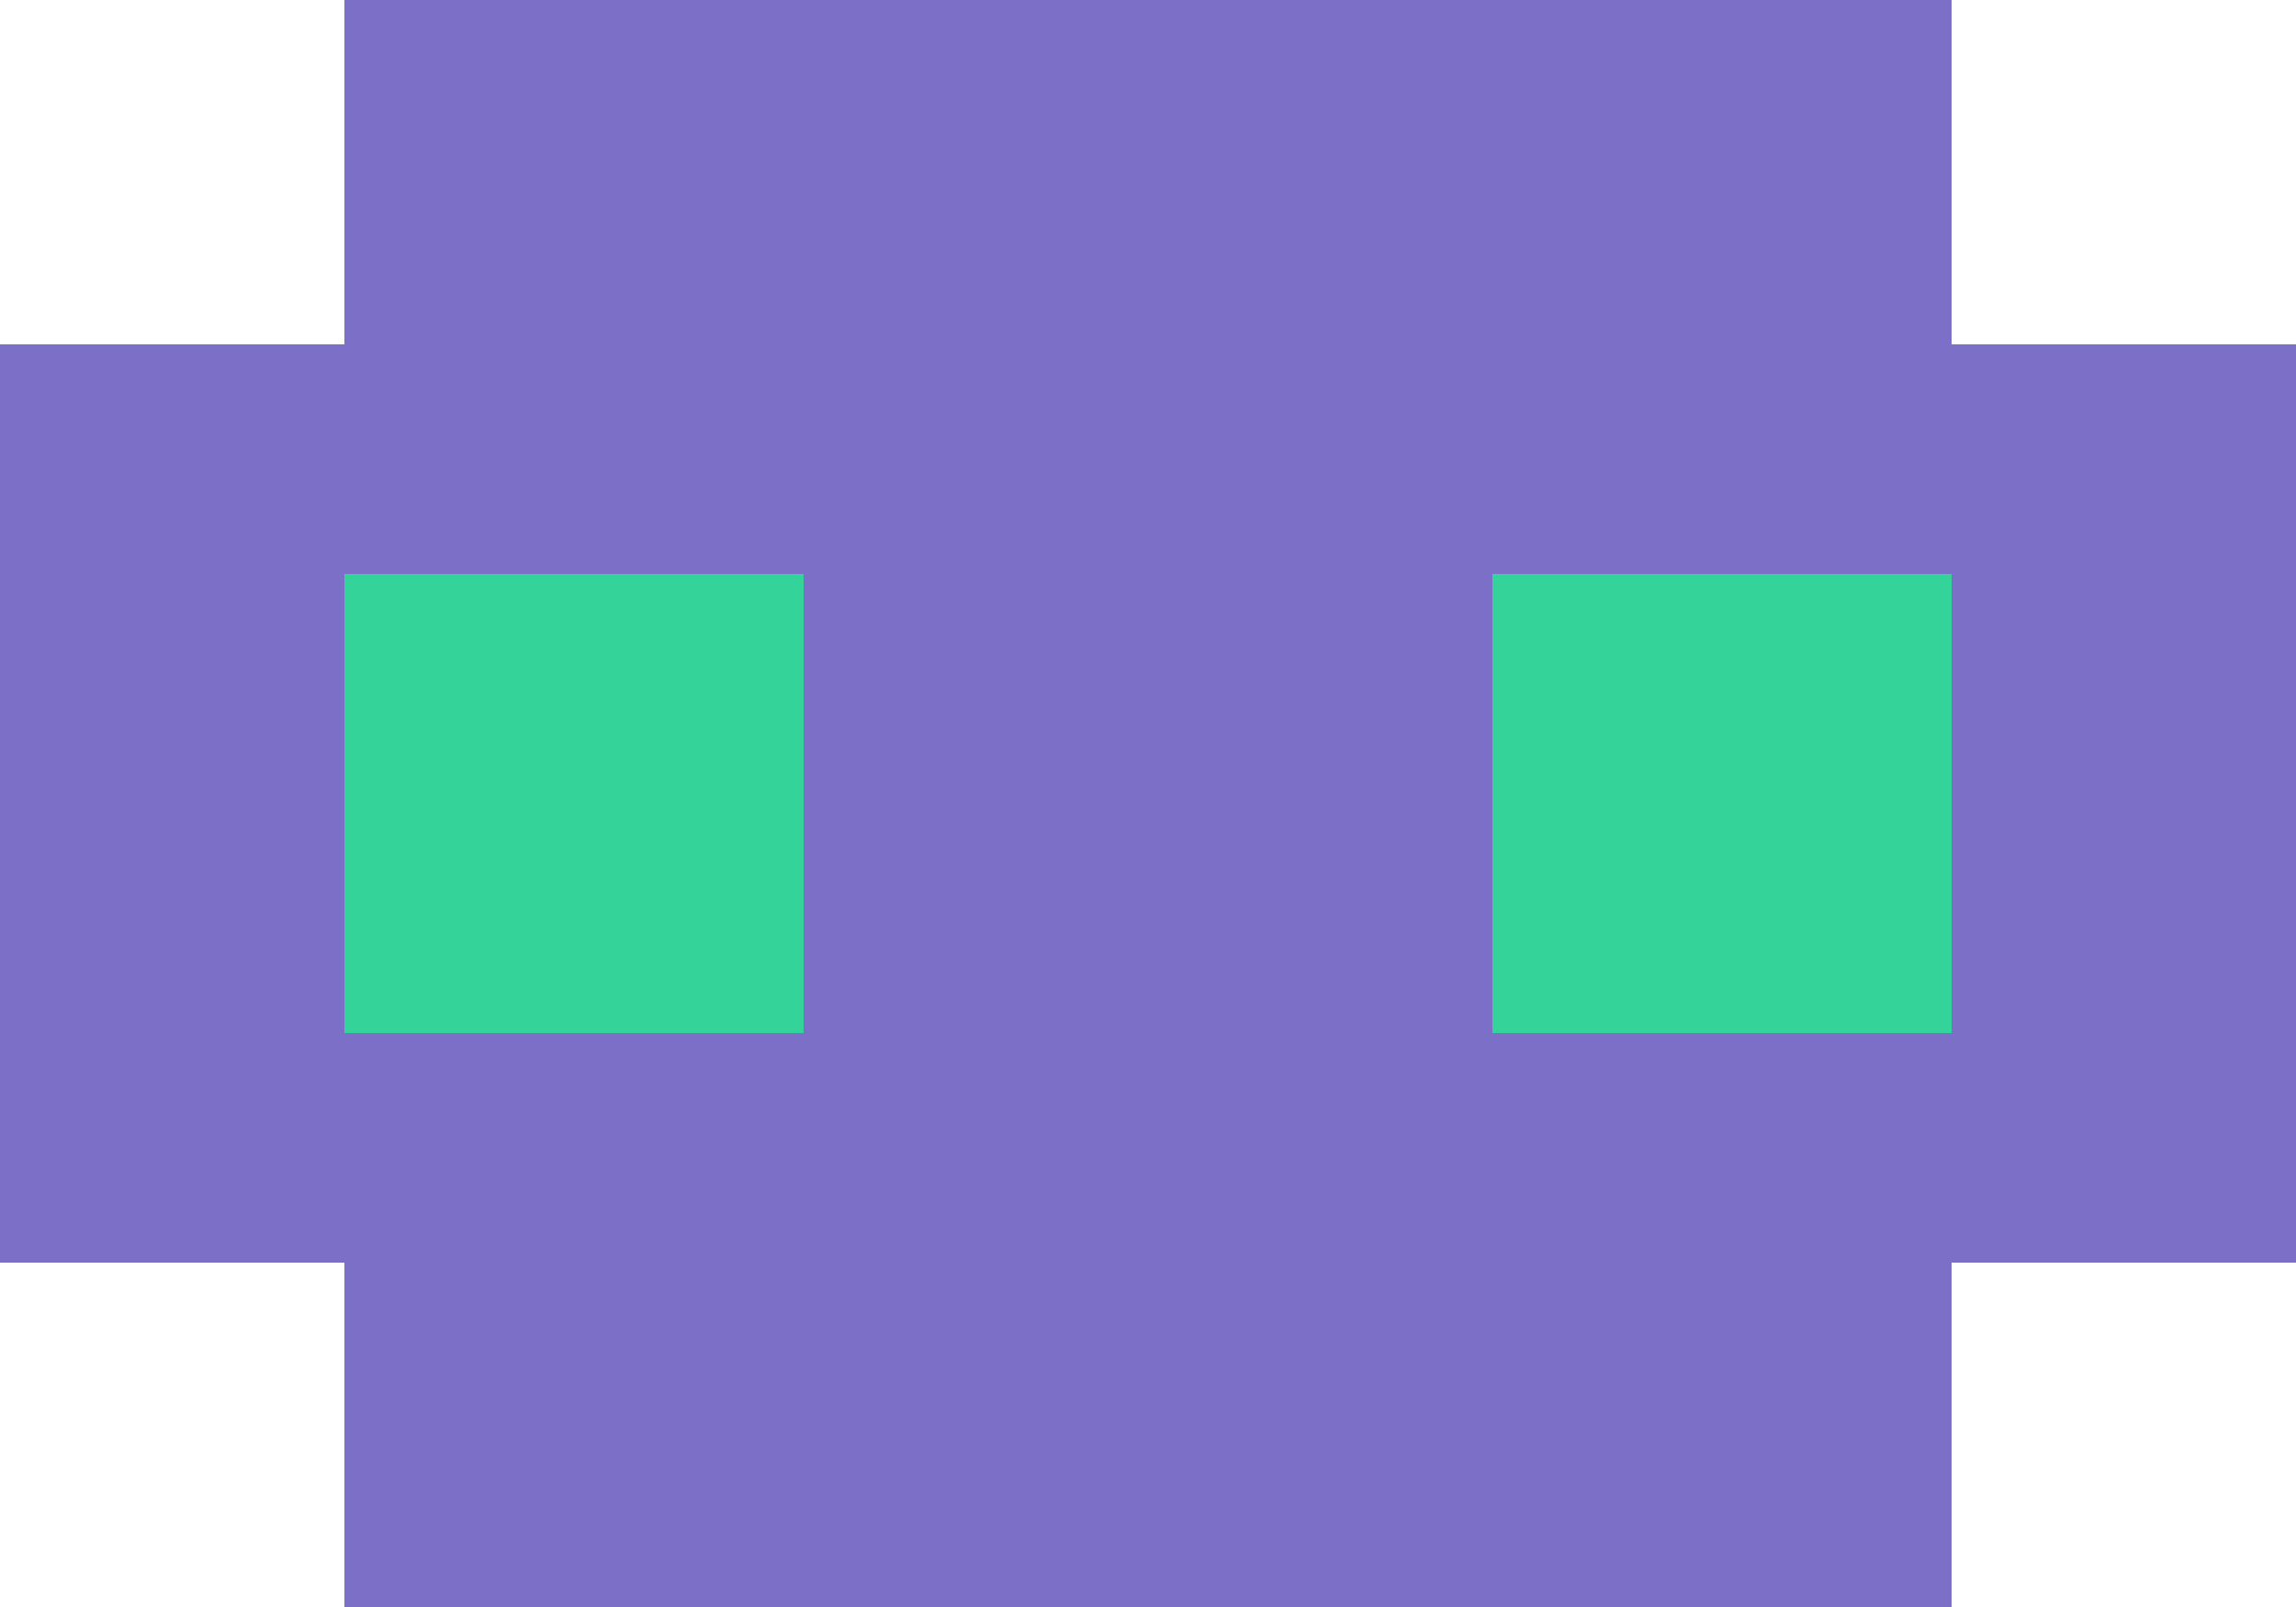
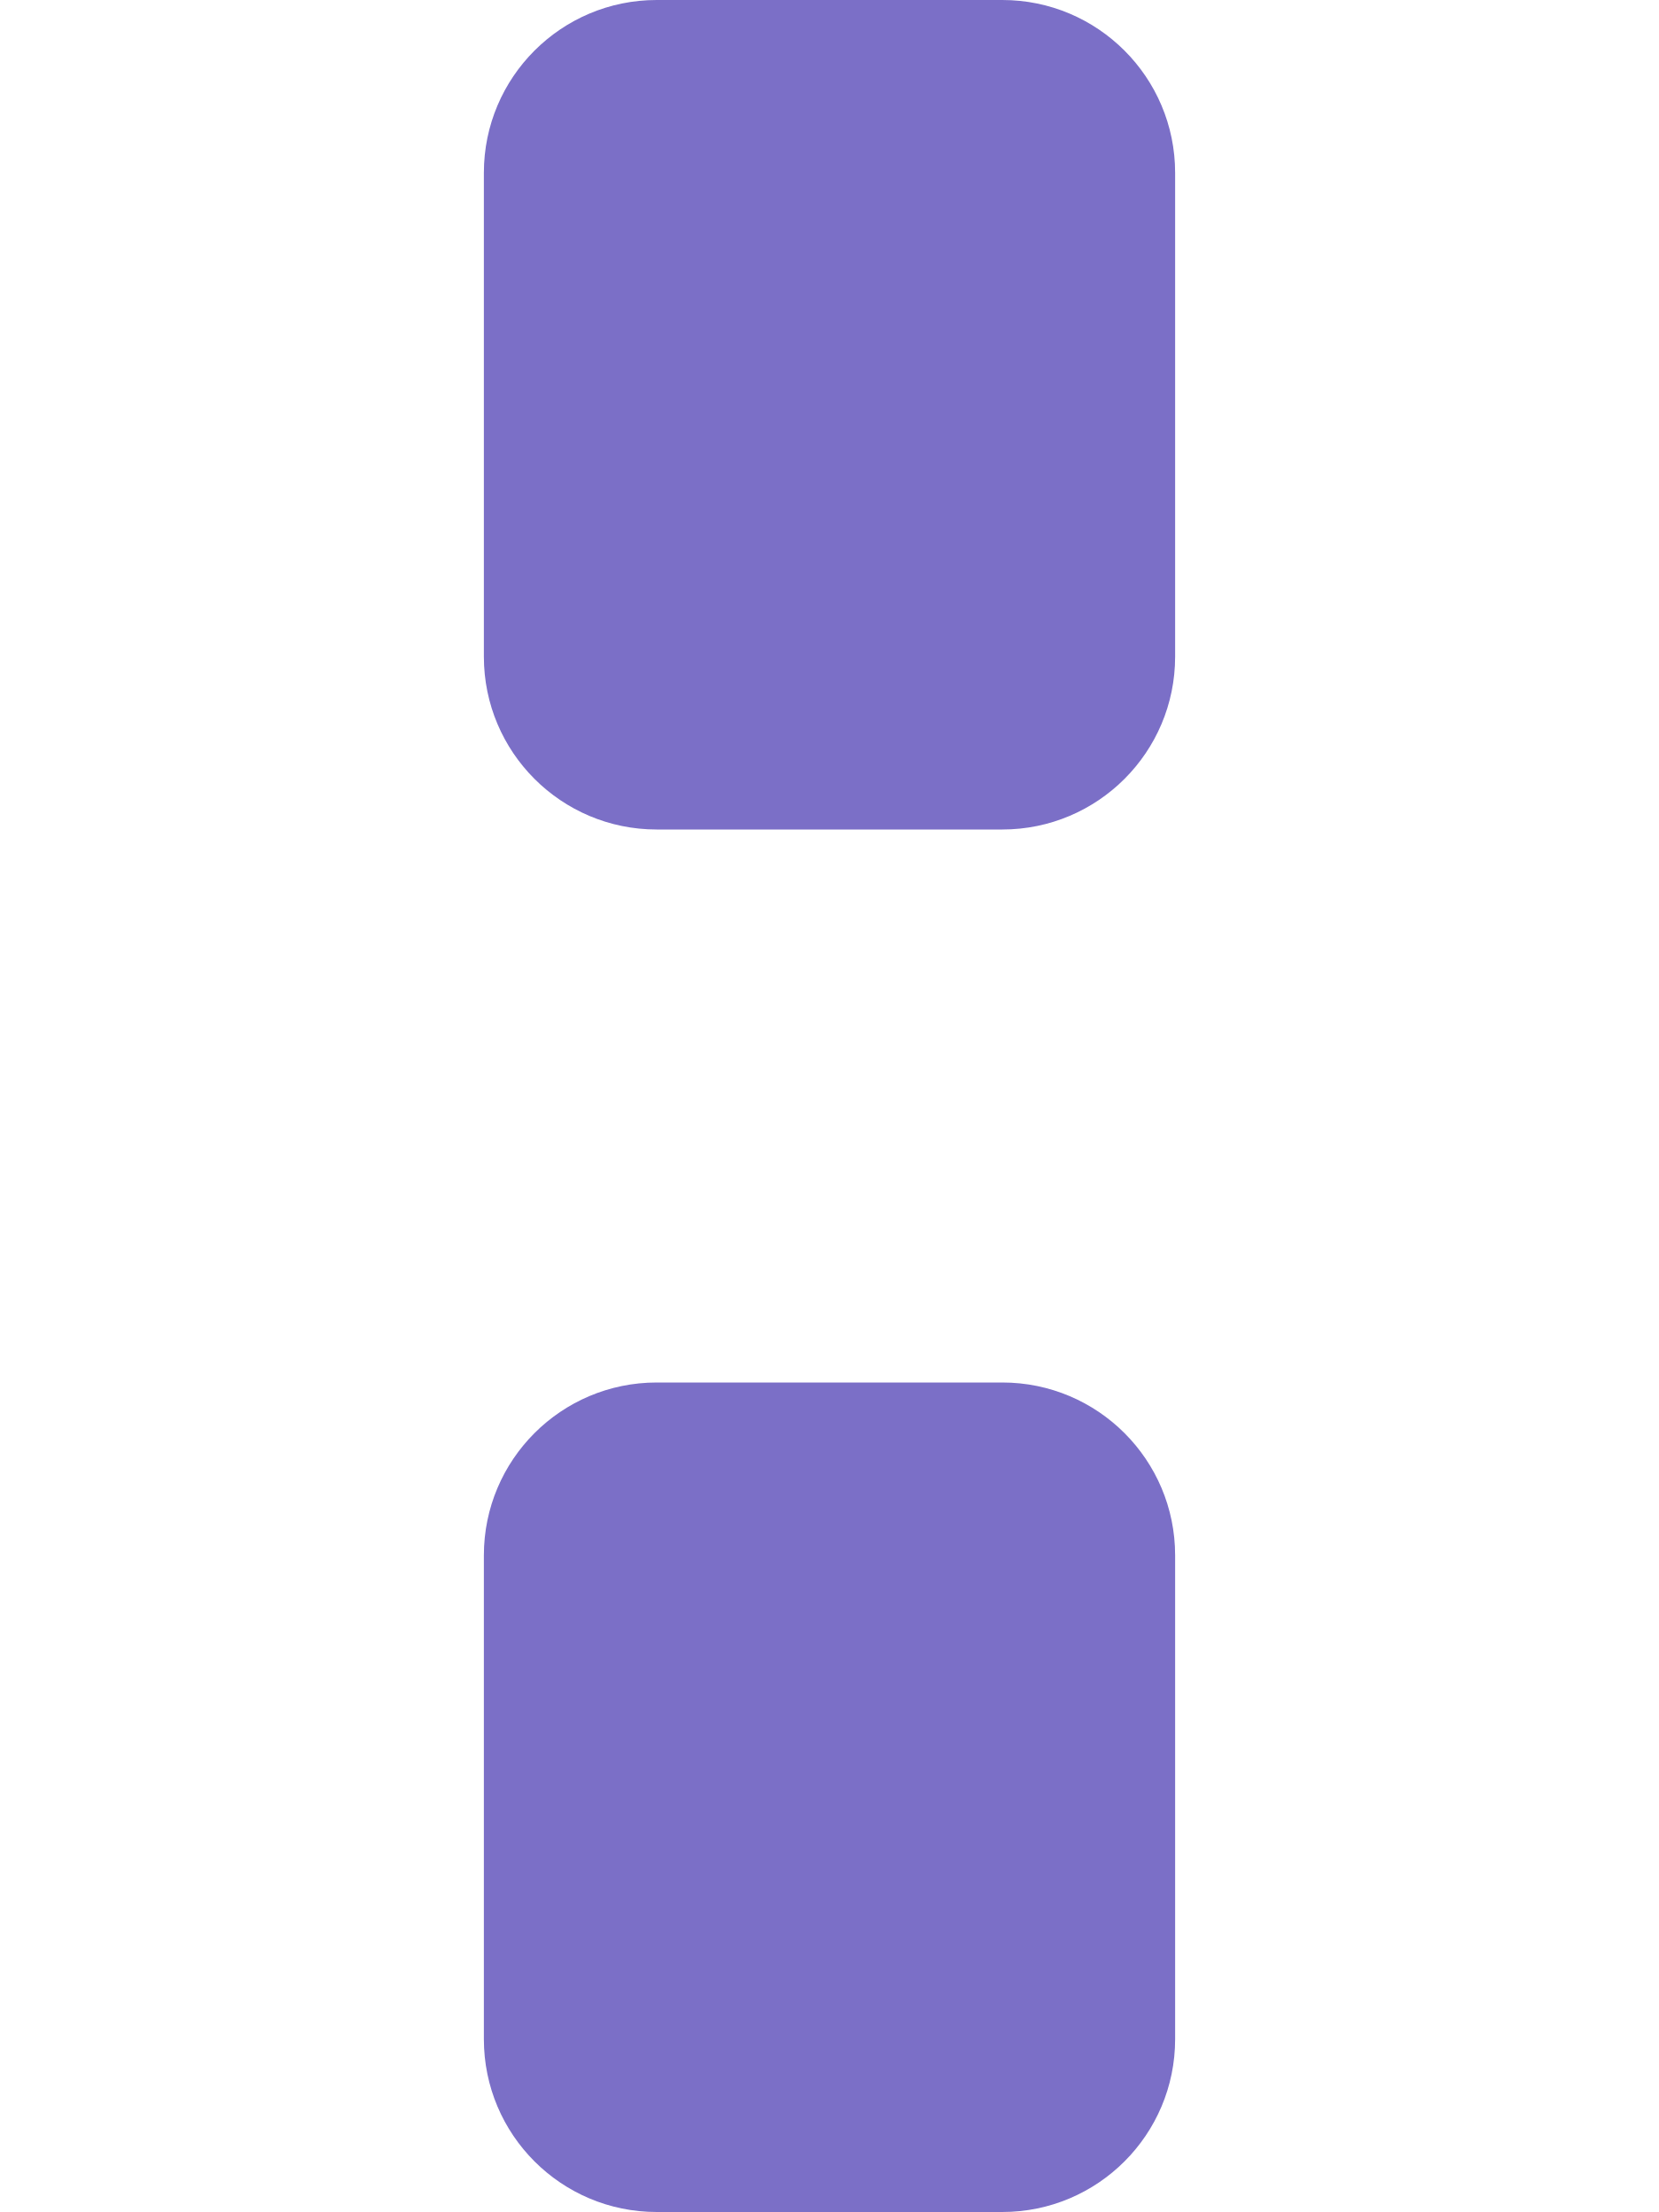
- <svg xmlns="http://www.w3.org/2000/svg" viewBox="0 0 20 14" shape-rendering="crispEdges">
-   <path fill="#7B6FC7" fill-rule="evenodd" d="M3 0 H17 V3 H20 V11 H17 V14 H3 V11 H0 V3 H3 Z M3 5 H7 V9 H3 Z M13 5 H17 V9 H13 Z" />
-   <rect x="3" y="5" width="4" height="4" fill="#34d399" />
-   <rect x="13" y="5" width="4" height="4" fill="#34d399" />
+ <svg xmlns="http://www.w3.org/2000/svg" viewBox="0 0 24 32">
+   <rect x="7" y="0" width="10" height="12" rx="2.5" fill="#7B6FC7" />
+   <rect x="7" y="20" width="10" height="12" rx="2.5" fill="#7B6FC7" />
</svg>
